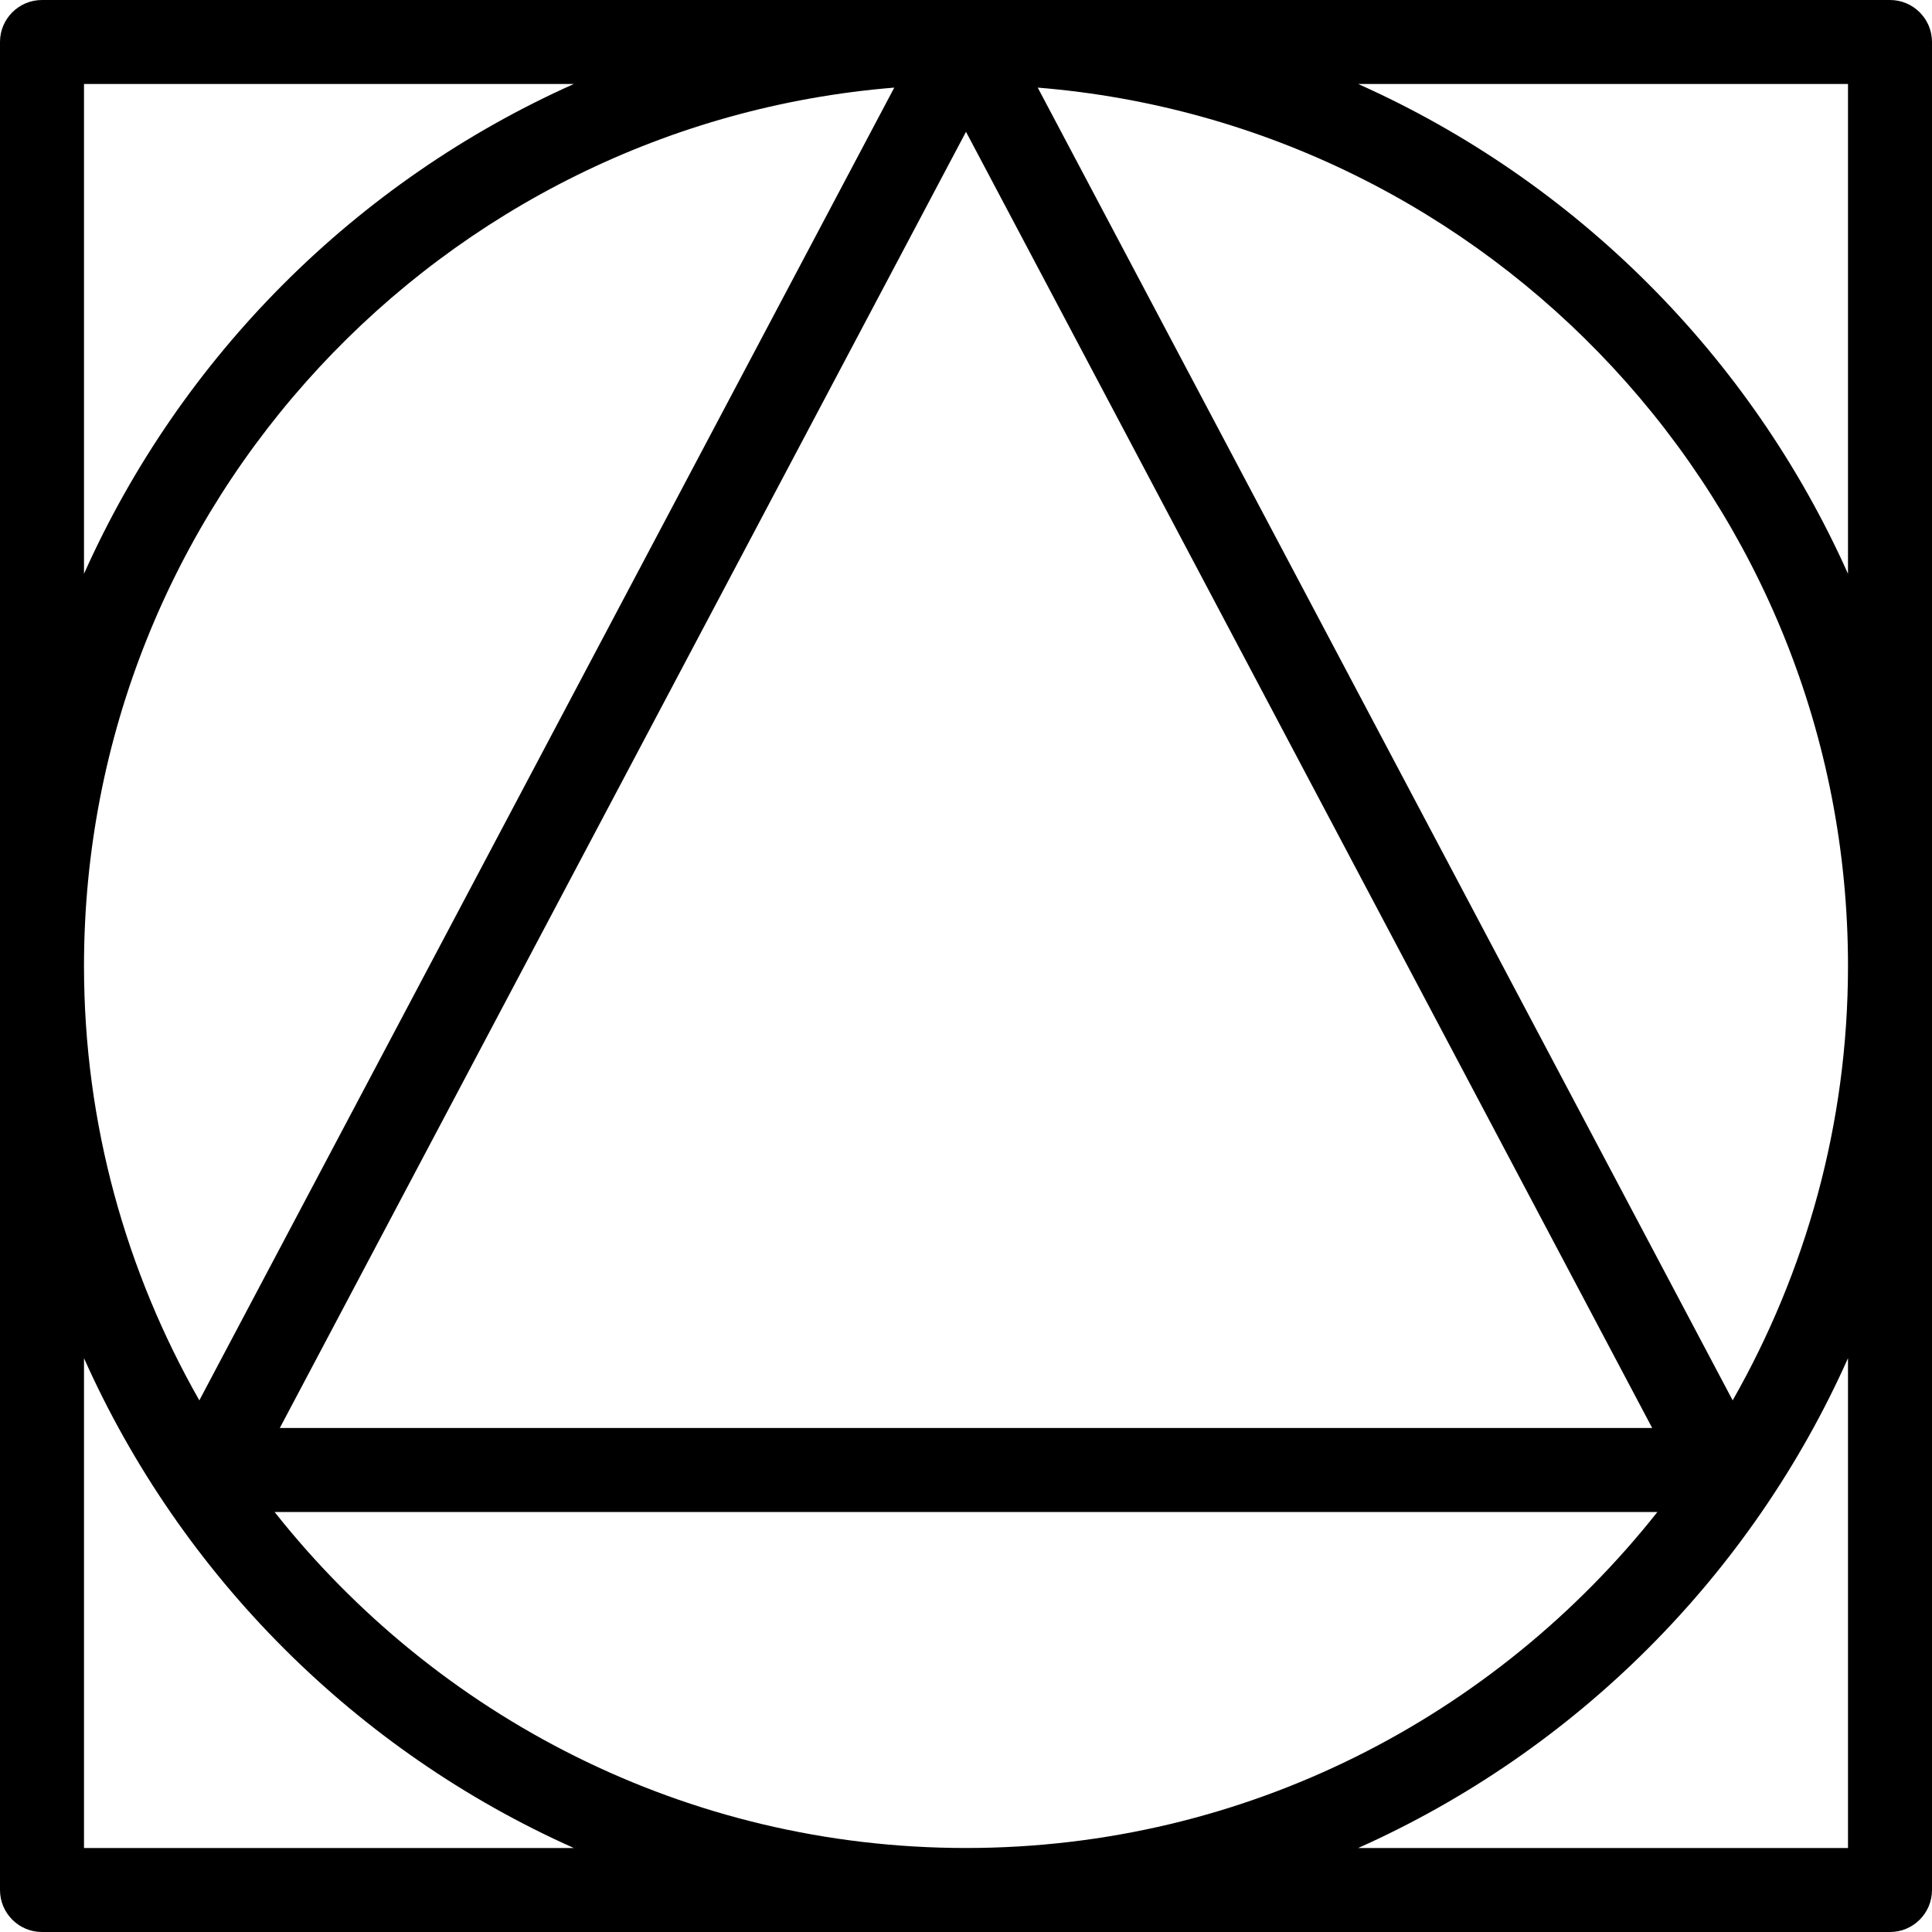
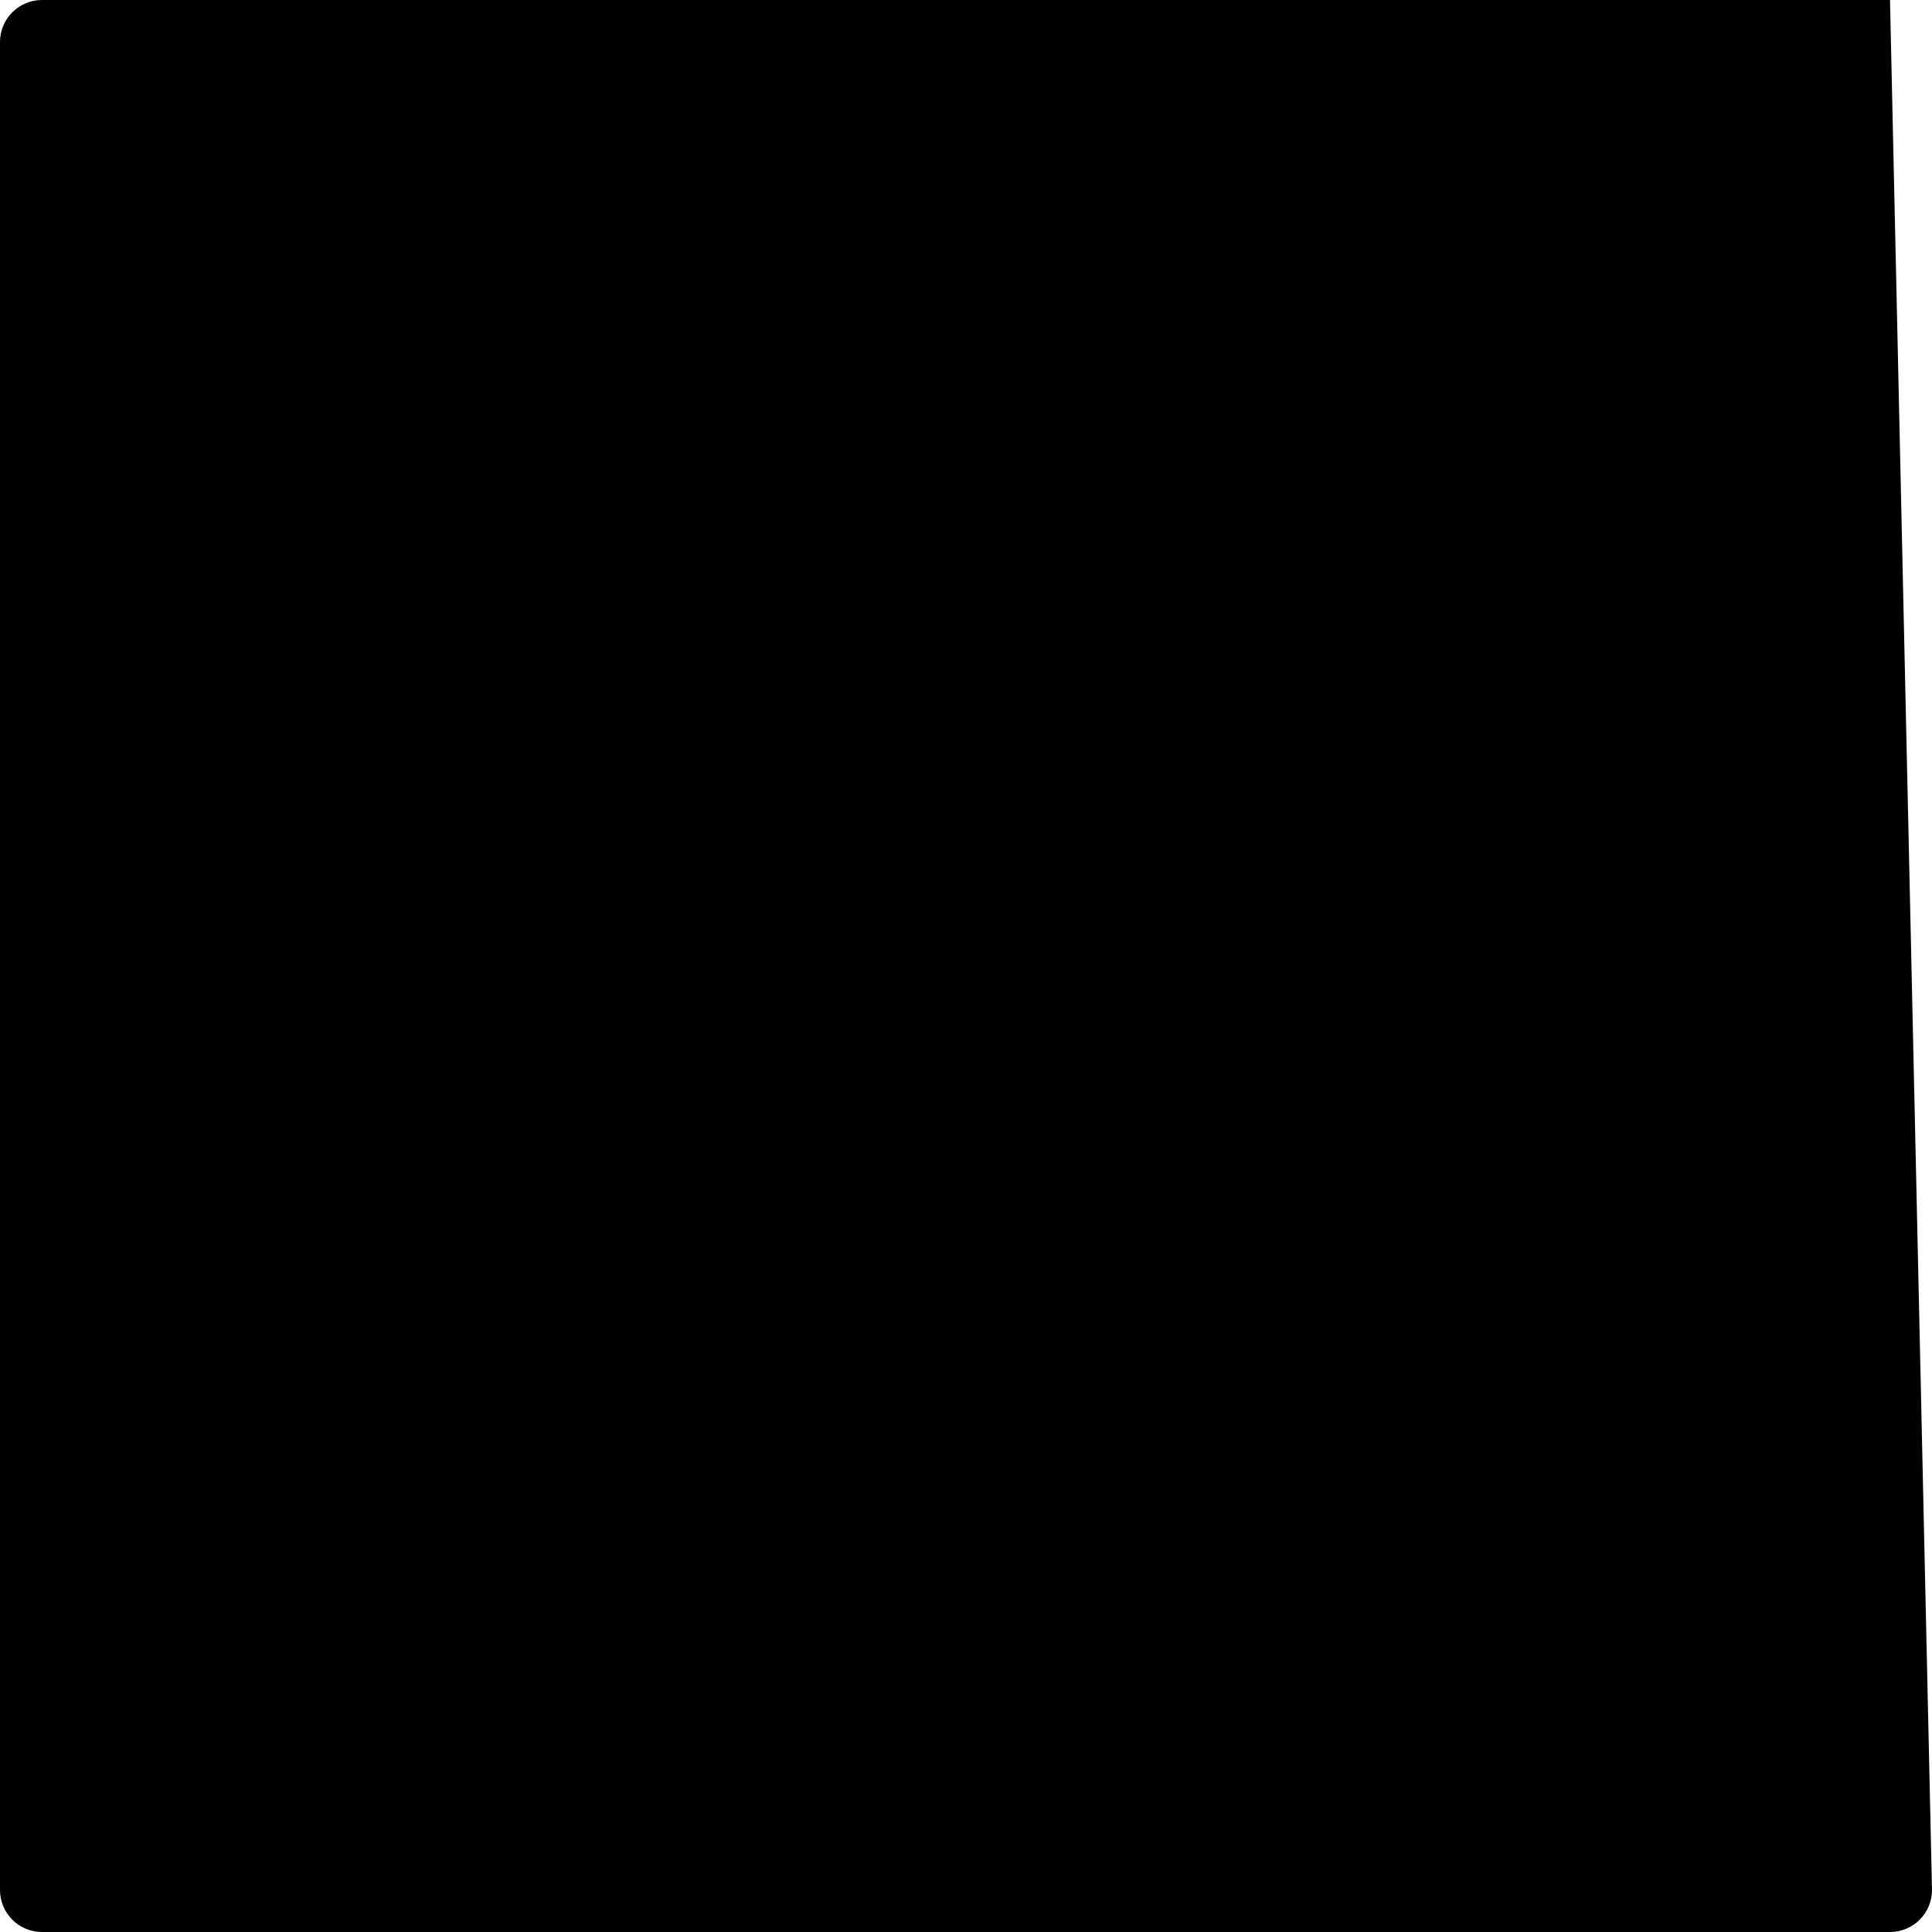
<svg xmlns="http://www.w3.org/2000/svg" fill="#000000" height="800px" width="800px" version="1.1" id="Layer_1" viewBox="0 0 490.667 490.667" xml:space="preserve">
  <g>
    <g>
-       <path d="M480,0H10.667C4.779,0,0,4.779,0,10.667V480c0,5.888,4.779,10.667,10.667,10.667H480c5.888,0,10.667-4.779,10.667-10.667    V10.667C490.667,4.779,485.888,0,480,0z M21.333,21.333h124.395C90.475,46.016,46.016,90.475,21.333,145.728V21.333z     M227.115,22.251L50.624,355.648c-18.56-32.597-29.291-70.187-29.291-110.315C21.333,127.957,112.107,31.573,227.115,22.251z     M245.333,33.472l174.272,329.195H71.061L245.333,33.472z M21.333,469.333V344.939c24.683,55.275,69.141,99.733,124.395,124.395    H21.333z M69.739,384h351.189c-41.067,51.883-104.427,85.333-175.595,85.333C174.187,469.333,110.805,435.883,69.739,384z     M469.333,469.333H344.939c55.275-24.683,99.733-69.141,124.395-124.395V469.333z M440.043,355.648L263.552,22.251    c115.008,9.323,205.781,105.707,205.781,223.083C469.333,285.461,458.603,323.051,440.043,355.648z M469.333,145.728    c-24.683-55.253-69.141-99.712-124.395-124.395h124.395V145.728z" />
+       <path d="M480,0H10.667C4.779,0,0,4.779,0,10.667V480c0,5.888,4.779,10.667,10.667,10.667H480c5.888,0,10.667-4.779,10.667-10.667" />
    </g>
  </g>
</svg>
